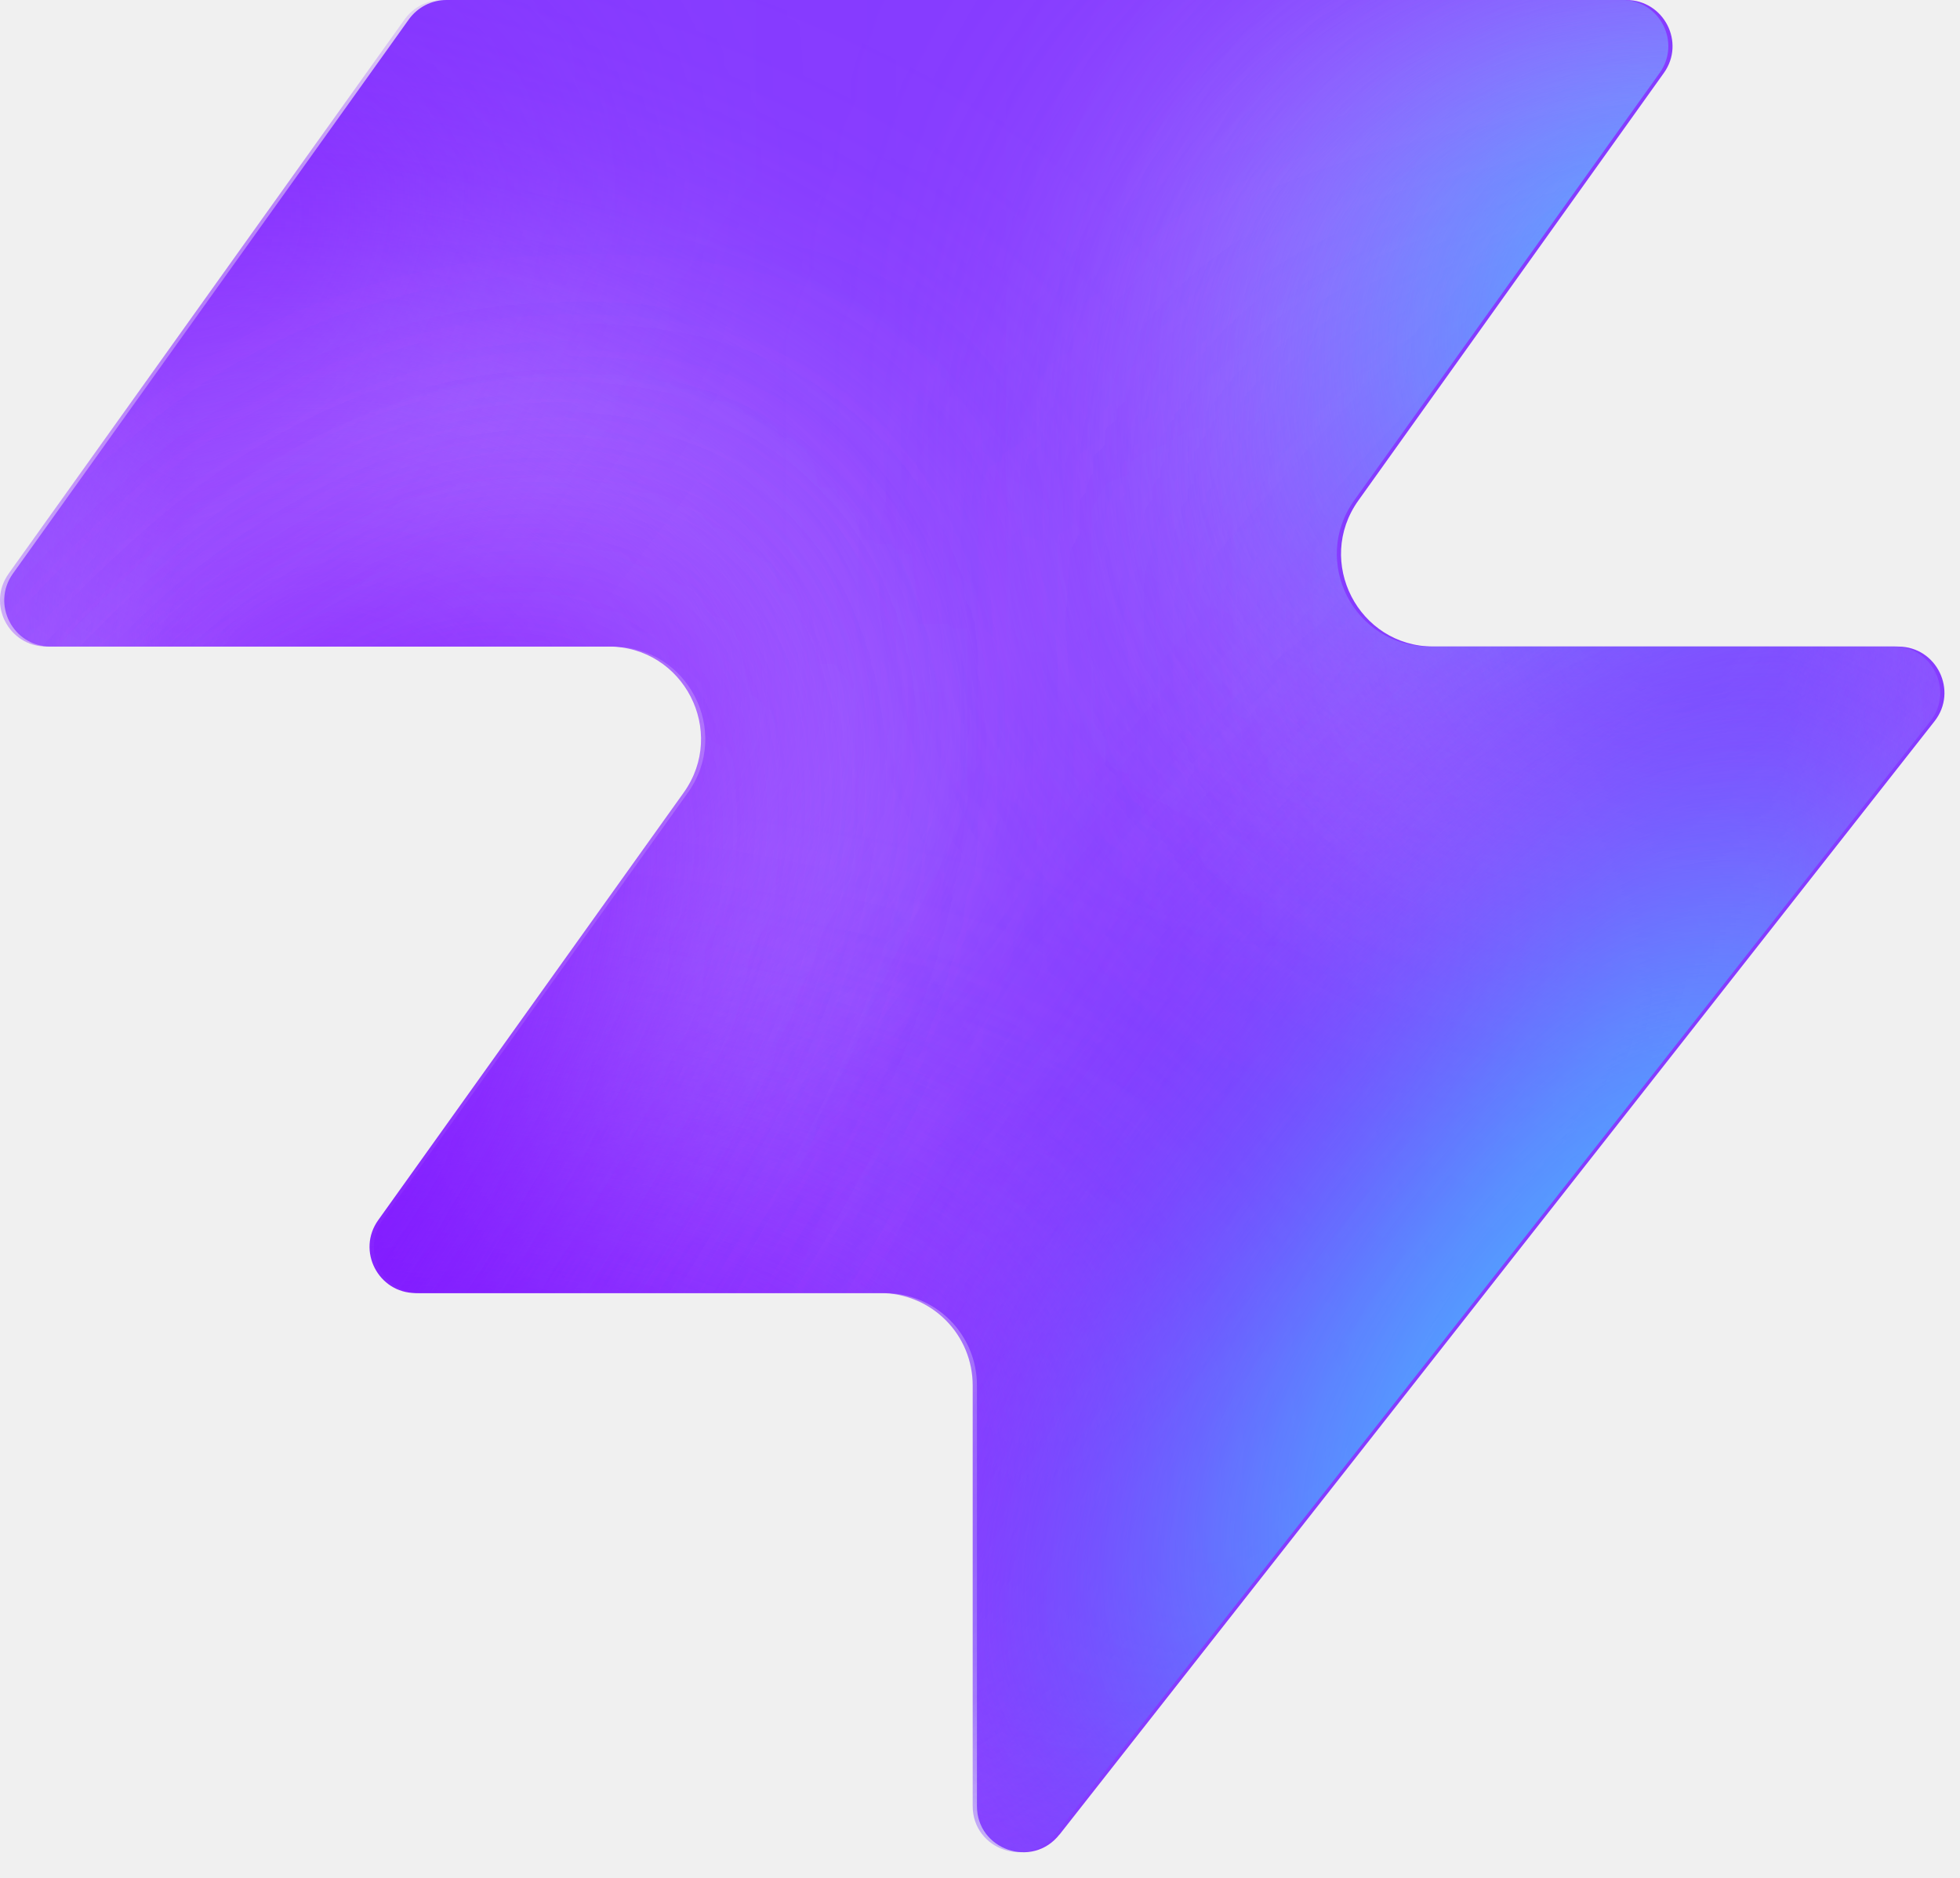
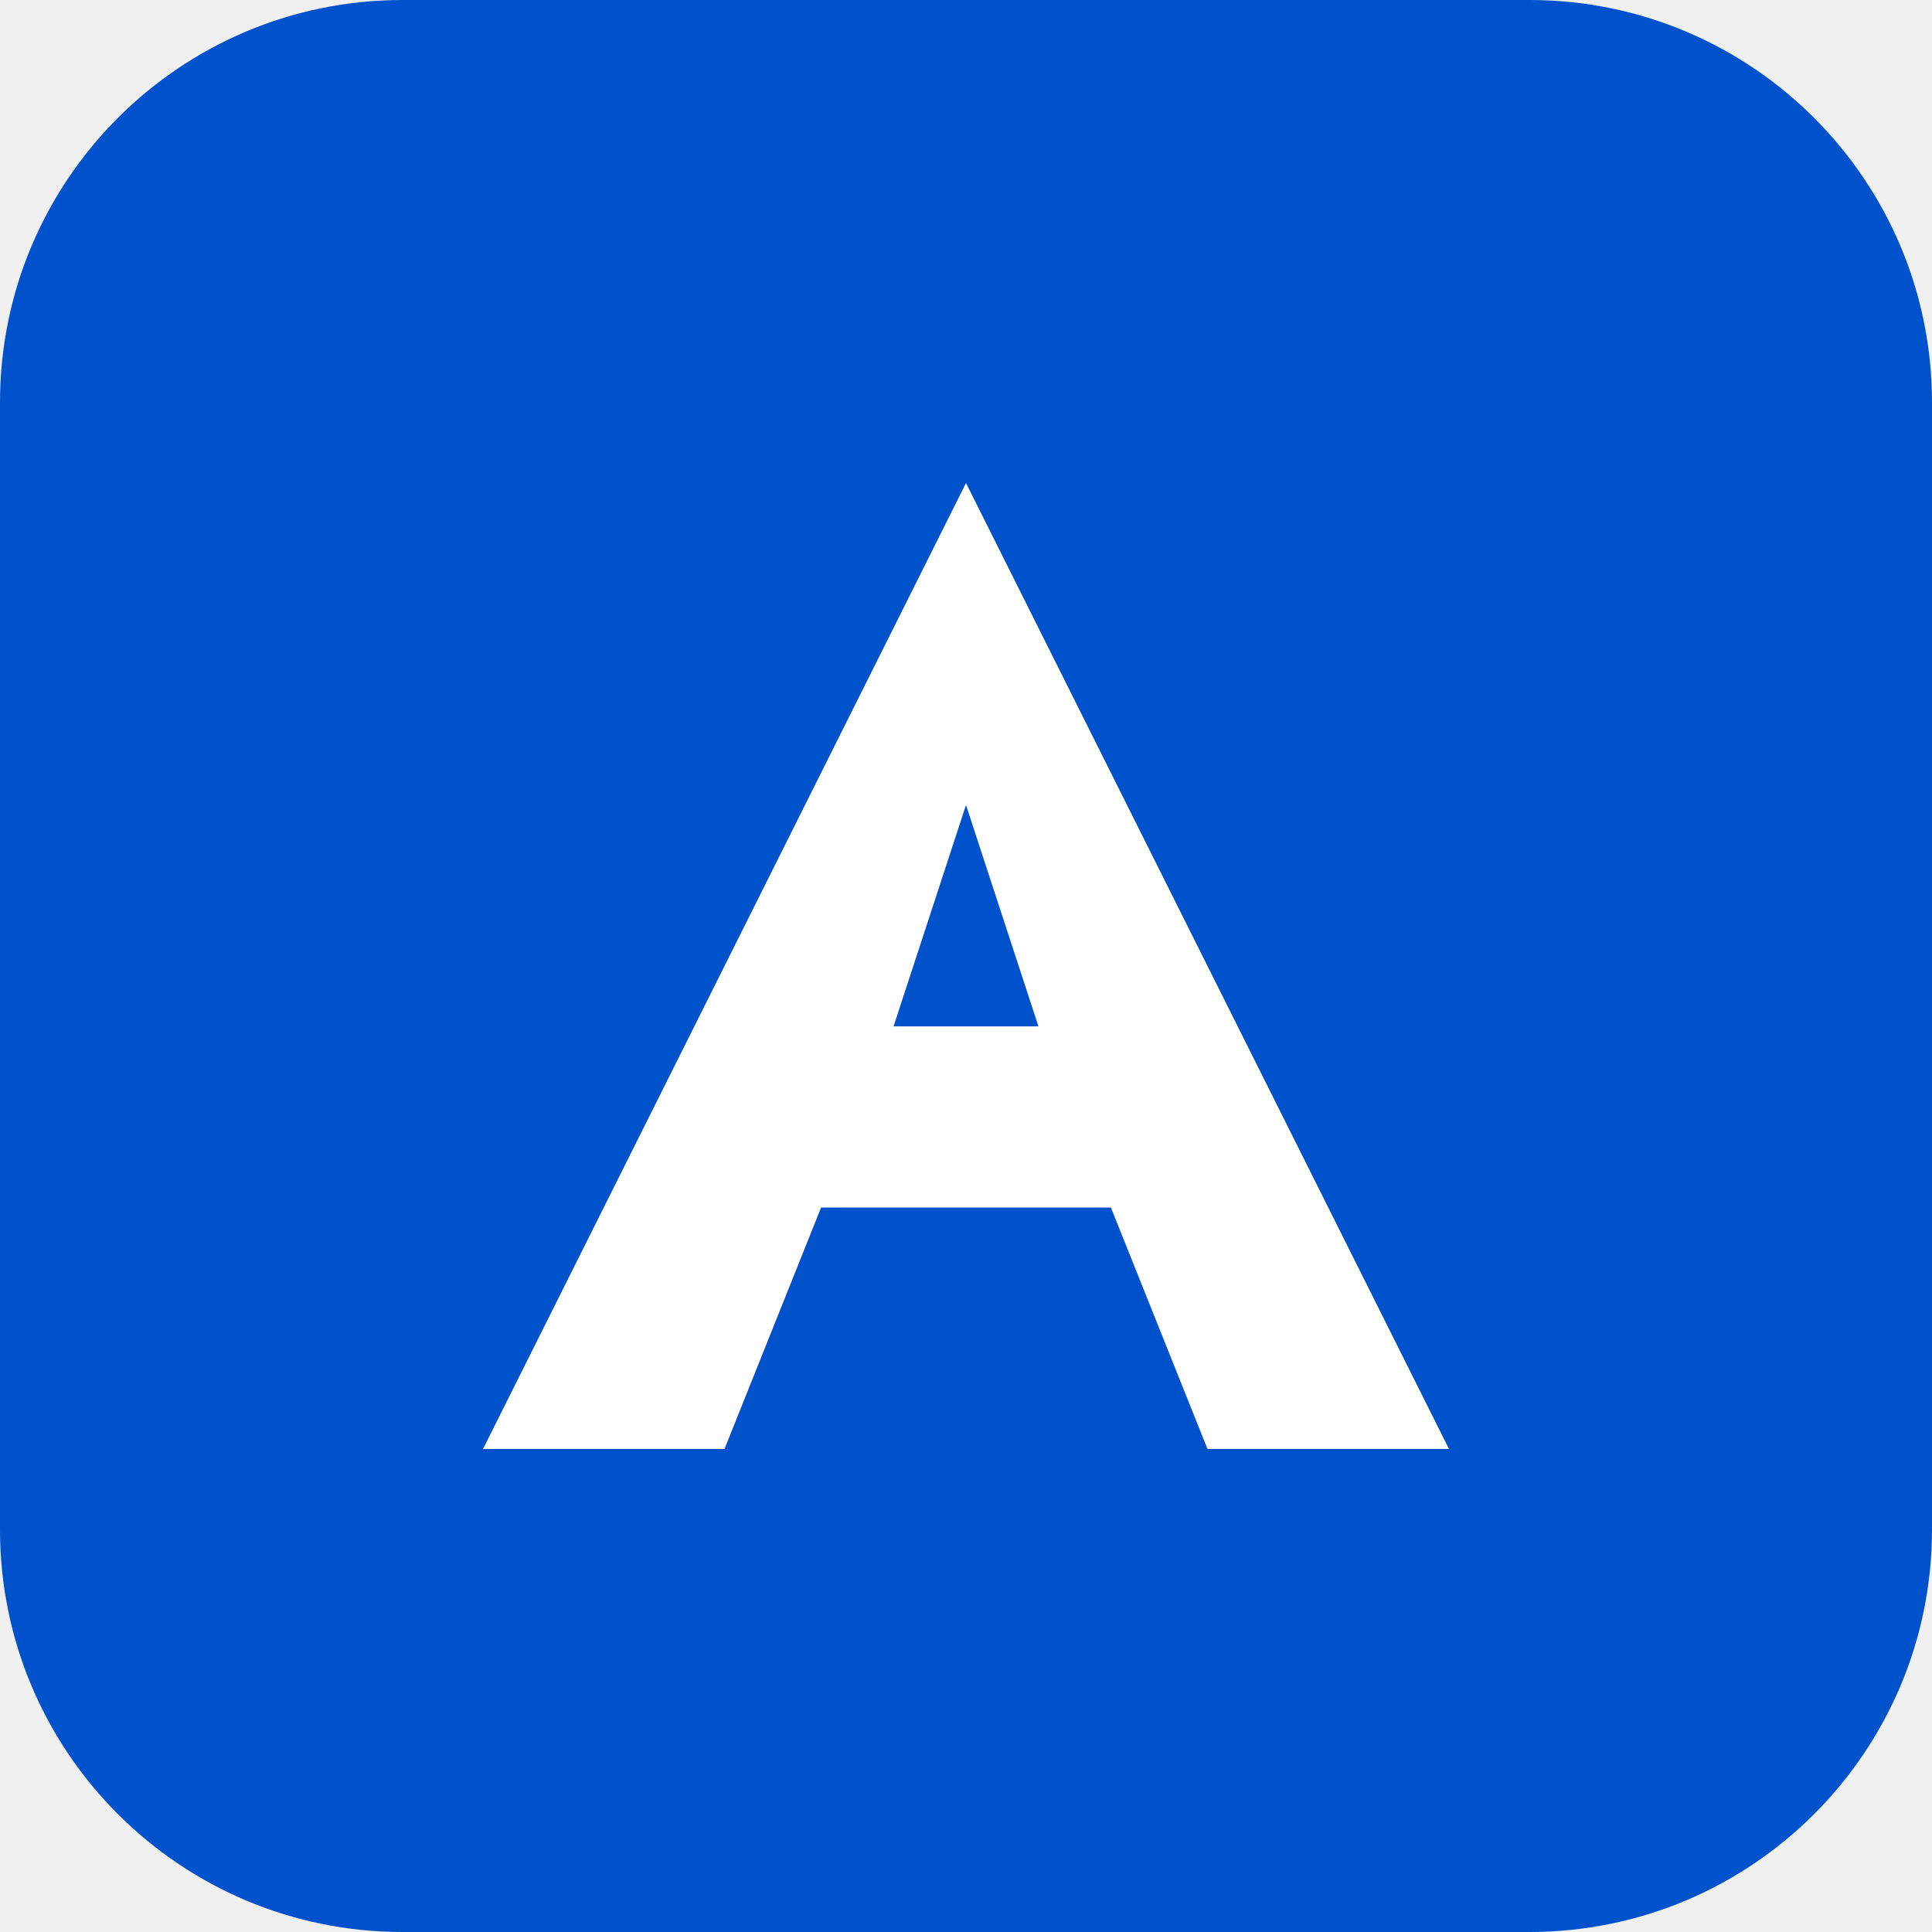
- <svg xmlns="http://www.w3.org/2000/svg" width="48" height="46" fill="none" viewBox="0 0 48 46">
-   <path fill="#863bff" d="M25.946 44.938c-.664.845-2.021.375-2.021-.698V33.937a2.26 2.26 0 0 0-2.262-2.262H10.287c-.92 0-1.456-1.04-.92-1.788l7.48-10.471c1.07-1.497 0-3.578-1.842-3.578H1.237c-.92 0-1.456-1.04-.92-1.788L10.013.474c.214-.297.556-.474.92-.474h28.894c.92 0 1.456 1.04.92 1.788l-7.48 10.471c-1.07 1.498 0 3.579 1.842 3.579h11.377c.943 0 1.473 1.088.89 1.83L25.947 44.94z" style="fill:#863bff;fill:color(display-p3 .525 .23 1);fill-opacity:1" />
-   <mask id="a" width="48" height="46" x="0" y="0" maskUnits="userSpaceOnUse" style="mask-type:alpha">
-     <path fill="#000" d="M25.842 44.938c-.664.844-2.021.375-2.021-.698V33.937a2.26 2.26 0 0 0-2.262-2.262H10.183c-.92 0-1.456-1.04-.92-1.788l7.48-10.471c1.07-1.498 0-3.579-1.842-3.579H1.133c-.92 0-1.456-1.04-.92-1.787L9.91.473c.214-.297.556-.474.92-.474h28.894c.92 0 1.456 1.04.92 1.788l-7.48 10.471c-1.07 1.498 0 3.578 1.842 3.578h11.377c.943 0 1.473 1.088.89 1.832L25.843 44.94z" style="fill:#000;fill-opacity:1" />
-   </mask>
-   <g mask="url(#a)">
-     <g filter="url(#b)">
-       <ellipse cx="5.508" cy="14.704" fill="#ede6ff" rx="5.508" ry="14.704" style="fill:#ede6ff;fill:color(display-p3 .927 .903 1);fill-opacity:1" transform="matrix(.00324 1 1 -.00324 -4.47 31.516)" />
-     </g>
-     <g filter="url(#c)">
-       <ellipse cx="10.399" cy="29.851" fill="#ede6ff" rx="10.399" ry="29.851" style="fill:#ede6ff;fill:color(display-p3 .927 .903 1);fill-opacity:1" transform="matrix(.00324 1 1 -.00324 -39.328 7.883)" />
-     </g>
-     <g filter="url(#d)">
-       <ellipse cx="5.508" cy="30.487" fill="#7e14ff" rx="5.508" ry="30.487" style="fill:#7e14ff;fill:color(display-p3 .492 .077 1);fill-opacity:1" transform="rotate(89.814 -25.913 -14.639)scale(1 -1)" />
-     </g>
-     <g filter="url(#e)">
-       <ellipse cx="5.508" cy="30.599" fill="#7e14ff" rx="5.508" ry="30.599" style="fill:#7e14ff;fill:color(display-p3 .492 .077 1);fill-opacity:1" transform="rotate(89.814 -32.644 -3.334)scale(1 -1)" />
-     </g>
-     <g filter="url(#f)">
-       <ellipse cx="5.508" cy="30.599" fill="#7e14ff" rx="5.508" ry="30.599" style="fill:#7e14ff;fill:color(display-p3 .492 .077 1);fill-opacity:1" transform="matrix(.00324 1 1 -.00324 -34.34 30.47)" />
-     </g>
-     <g filter="url(#g)">
-       <ellipse cx="14.072" cy="22.078" fill="#ede6ff" rx="14.072" ry="22.078" style="fill:#ede6ff;fill:color(display-p3 .927 .903 1);fill-opacity:1" transform="rotate(93.35 24.506 48.493)scale(-1 1)" />
-     </g>
-     <g filter="url(#h)">
-       <ellipse cx="3.47" cy="21.501" fill="#7e14ff" rx="3.47" ry="21.501" style="fill:#7e14ff;fill:color(display-p3 .492 .077 1);fill-opacity:1" transform="rotate(89.009 28.708 47.59)scale(-1 1)" />
-     </g>
-     <g filter="url(#i)">
-       <ellipse cx="3.47" cy="21.501" fill="#7e14ff" rx="3.47" ry="21.501" style="fill:#7e14ff;fill:color(display-p3 .492 .077 1);fill-opacity:1" transform="rotate(89.009 28.708 47.59)scale(-1 1)" />
-     </g>
-     <g filter="url(#j)">
-       <ellipse cx=".387" cy="8.972" fill="#7e14ff" rx="4.407" ry="29.108" style="fill:#7e14ff;fill:color(display-p3 .492 .077 1);fill-opacity:1" transform="rotate(39.51 .387 8.972)" />
-     </g>
-     <g filter="url(#k)">
-       <ellipse cx="47.523" cy="-6.092" fill="#7e14ff" rx="4.407" ry="29.108" style="fill:#7e14ff;fill:color(display-p3 .492 .077 1);fill-opacity:1" transform="rotate(37.892 47.523 -6.092)" />
-     </g>
-     <g filter="url(#l)">
-       <ellipse cx="41.412" cy="6.333" fill="#47bfff" rx="5.971" ry="9.665" style="fill:#47bfff;fill:color(display-p3 .28 .748 1);fill-opacity:1" transform="rotate(37.892 41.412 6.333)" />
-     </g>
-     <g filter="url(#m)">
-       <ellipse cx="-1.879" cy="38.332" fill="#7e14ff" rx="4.407" ry="29.108" style="fill:#7e14ff;fill:color(display-p3 .492 .077 1);fill-opacity:1" transform="rotate(37.892 -1.88 38.332)" />
-     </g>
-     <g filter="url(#n)">
-       <ellipse cx="-1.879" cy="38.332" fill="#7e14ff" rx="4.407" ry="29.108" style="fill:#7e14ff;fill:color(display-p3 .492 .077 1);fill-opacity:1" transform="rotate(37.892 -1.88 38.332)" />
-     </g>
-     <g filter="url(#o)">
-       <ellipse cx="35.651" cy="29.907" fill="#7e14ff" rx="4.407" ry="29.108" style="fill:#7e14ff;fill:color(display-p3 .492 .077 1);fill-opacity:1" transform="rotate(37.892 35.651 29.907)" />
-     </g>
-     <g filter="url(#p)">
-       <ellipse cx="38.418" cy="32.4" fill="#47bfff" rx="5.971" ry="15.297" style="fill:#47bfff;fill:color(display-p3 .28 .748 1);fill-opacity:1" transform="rotate(37.892 38.418 32.4)" />
-     </g>
-   </g>
-   <defs>
-     <filter id="b" width="60.045" height="41.654" x="-19.77" y="16.149" color-interpolation-filters="sRGB" filterUnits="userSpaceOnUse">
-       <feFlood flood-opacity="0" result="BackgroundImageFix" />
-       <feBlend in="SourceGraphic" in2="BackgroundImageFix" result="shape" />
-       <feGaussianBlur result="effect1_foregroundBlur_2002_17158" stdDeviation="7.659" />
-     </filter>
-     <filter id="c" width="90.34" height="51.437" x="-54.613" y="-7.533" color-interpolation-filters="sRGB" filterUnits="userSpaceOnUse">
-       <feFlood flood-opacity="0" result="BackgroundImageFix" />
-       <feBlend in="SourceGraphic" in2="BackgroundImageFix" result="shape" />
-       <feGaussianBlur result="effect1_foregroundBlur_2002_17158" stdDeviation="7.659" />
-     </filter>
-     <filter id="d" width="79.355" height="29.4" x="-49.64" y="2.03" color-interpolation-filters="sRGB" filterUnits="userSpaceOnUse">
-       <feFlood flood-opacity="0" result="BackgroundImageFix" />
-       <feBlend in="SourceGraphic" in2="BackgroundImageFix" result="shape" />
-       <feGaussianBlur result="effect1_foregroundBlur_2002_17158" stdDeviation="4.596" />
-     </filter>
-     <filter id="e" width="79.579" height="29.4" x="-45.045" y="20.029" color-interpolation-filters="sRGB" filterUnits="userSpaceOnUse">
-       <feFlood flood-opacity="0" result="BackgroundImageFix" />
-       <feBlend in="SourceGraphic" in2="BackgroundImageFix" result="shape" />
-       <feGaussianBlur result="effect1_foregroundBlur_2002_17158" stdDeviation="4.596" />
-     </filter>
-     <filter id="f" width="79.579" height="29.4" x="-43.513" y="21.178" color-interpolation-filters="sRGB" filterUnits="userSpaceOnUse">
-       <feFlood flood-opacity="0" result="BackgroundImageFix" />
-       <feBlend in="SourceGraphic" in2="BackgroundImageFix" result="shape" />
-       <feGaussianBlur result="effect1_foregroundBlur_2002_17158" stdDeviation="4.596" />
-     </filter>
-     <filter id="g" width="74.749" height="58.852" x="15.756" y="-17.901" color-interpolation-filters="sRGB" filterUnits="userSpaceOnUse">
-       <feFlood flood-opacity="0" result="BackgroundImageFix" />
-       <feBlend in="SourceGraphic" in2="BackgroundImageFix" result="shape" />
-       <feGaussianBlur result="effect1_foregroundBlur_2002_17158" stdDeviation="7.659" />
-     </filter>
-     <filter id="h" width="61.377" height="25.362" x="23.548" y="2.284" color-interpolation-filters="sRGB" filterUnits="userSpaceOnUse">
-       <feFlood flood-opacity="0" result="BackgroundImageFix" />
-       <feBlend in="SourceGraphic" in2="BackgroundImageFix" result="shape" />
-       <feGaussianBlur result="effect1_foregroundBlur_2002_17158" stdDeviation="4.596" />
-     </filter>
-     <filter id="i" width="61.377" height="25.362" x="23.548" y="2.284" color-interpolation-filters="sRGB" filterUnits="userSpaceOnUse">
-       <feFlood flood-opacity="0" result="BackgroundImageFix" />
-       <feBlend in="SourceGraphic" in2="BackgroundImageFix" result="shape" />
-       <feGaussianBlur result="effect1_foregroundBlur_2002_17158" stdDeviation="4.596" />
-     </filter>
-     <filter id="j" width="56.045" height="63.649" x="-27.636" y="-22.853" color-interpolation-filters="sRGB" filterUnits="userSpaceOnUse">
-       <feFlood flood-opacity="0" result="BackgroundImageFix" />
-       <feBlend in="SourceGraphic" in2="BackgroundImageFix" result="shape" />
-       <feGaussianBlur result="effect1_foregroundBlur_2002_17158" stdDeviation="4.596" />
-     </filter>
-     <filter id="k" width="54.814" height="64.646" x="20.116" y="-38.415" color-interpolation-filters="sRGB" filterUnits="userSpaceOnUse">
-       <feFlood flood-opacity="0" result="BackgroundImageFix" />
-       <feBlend in="SourceGraphic" in2="BackgroundImageFix" result="shape" />
-       <feGaussianBlur result="effect1_foregroundBlur_2002_17158" stdDeviation="4.596" />
-     </filter>
-     <filter id="l" width="33.541" height="35.313" x="24.641" y="-11.323" color-interpolation-filters="sRGB" filterUnits="userSpaceOnUse">
-       <feFlood flood-opacity="0" result="BackgroundImageFix" />
-       <feBlend in="SourceGraphic" in2="BackgroundImageFix" result="shape" />
-       <feGaussianBlur result="effect1_foregroundBlur_2002_17158" stdDeviation="4.596" />
-     </filter>
-     <filter id="m" width="54.814" height="64.646" x="-29.286" y="6.009" color-interpolation-filters="sRGB" filterUnits="userSpaceOnUse">
-       <feFlood flood-opacity="0" result="BackgroundImageFix" />
-       <feBlend in="SourceGraphic" in2="BackgroundImageFix" result="shape" />
-       <feGaussianBlur result="effect1_foregroundBlur_2002_17158" stdDeviation="4.596" />
-     </filter>
-     <filter id="n" width="54.814" height="64.646" x="-29.286" y="6.009" color-interpolation-filters="sRGB" filterUnits="userSpaceOnUse">
-       <feFlood flood-opacity="0" result="BackgroundImageFix" />
-       <feBlend in="SourceGraphic" in2="BackgroundImageFix" result="shape" />
-       <feGaussianBlur result="effect1_foregroundBlur_2002_17158" stdDeviation="4.596" />
-     </filter>
-     <filter id="o" width="54.814" height="64.646" x="8.244" y="-2.416" color-interpolation-filters="sRGB" filterUnits="userSpaceOnUse">
-       <feFlood flood-opacity="0" result="BackgroundImageFix" />
-       <feBlend in="SourceGraphic" in2="BackgroundImageFix" result="shape" />
-       <feGaussianBlur result="effect1_foregroundBlur_2002_17158" stdDeviation="4.596" />
-     </filter>
-     <filter id="p" width="39.409" height="43.623" x="18.713" y="10.588" color-interpolation-filters="sRGB" filterUnits="userSpaceOnUse">
-       <feFlood flood-opacity="0" result="BackgroundImageFix" />
-       <feBlend in="SourceGraphic" in2="BackgroundImageFix" result="shape" />
-       <feGaussianBlur result="effect1_foregroundBlur_2002_17158" stdDeviation="4.596" />
-     </filter>
-   </defs>
+ <svg xmlns="http://www.w3.org/2000/svg" viewBox="0 0 48 48">
+   <rect width="48" height="48" rx="10" fill="#0052cc" />
+   <path d="M24 12 L36 36 L30 36 L27.6 30 L20.4 30 L18 36 L12 36 Z M22.2 25.5 L25.8 25.5 L24 20 Z" fill="#ffffff" />
</svg>
